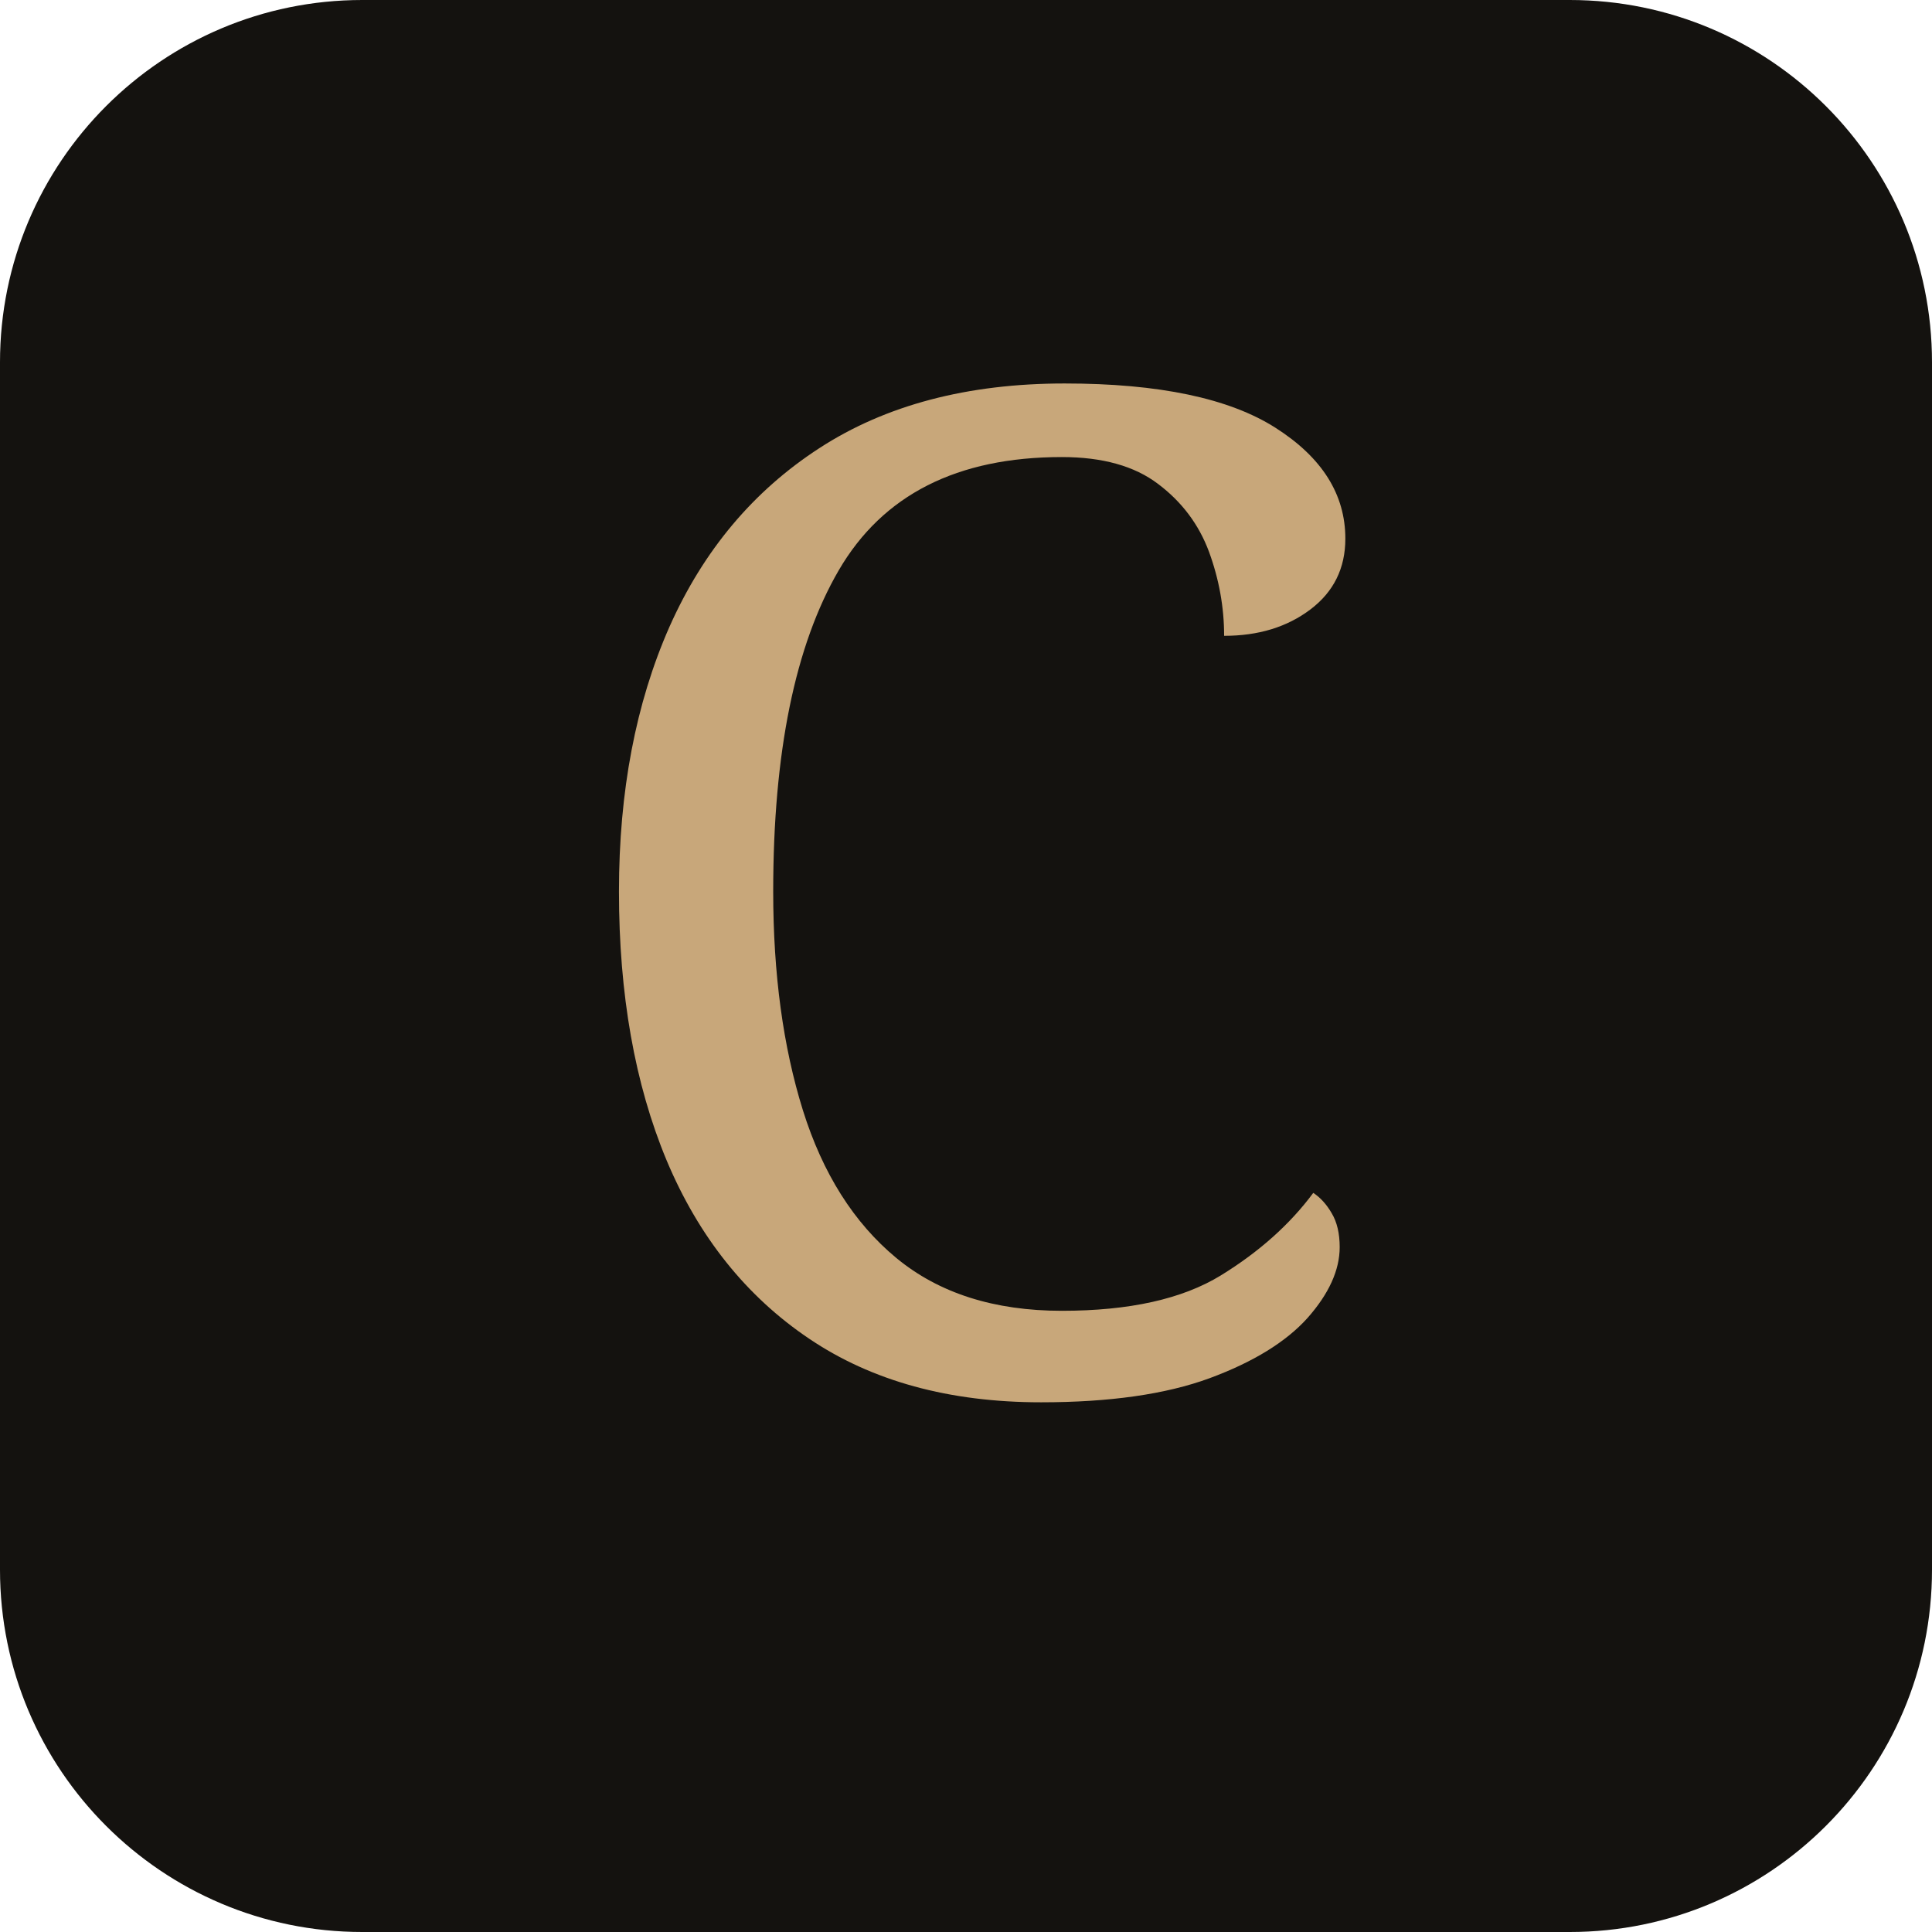
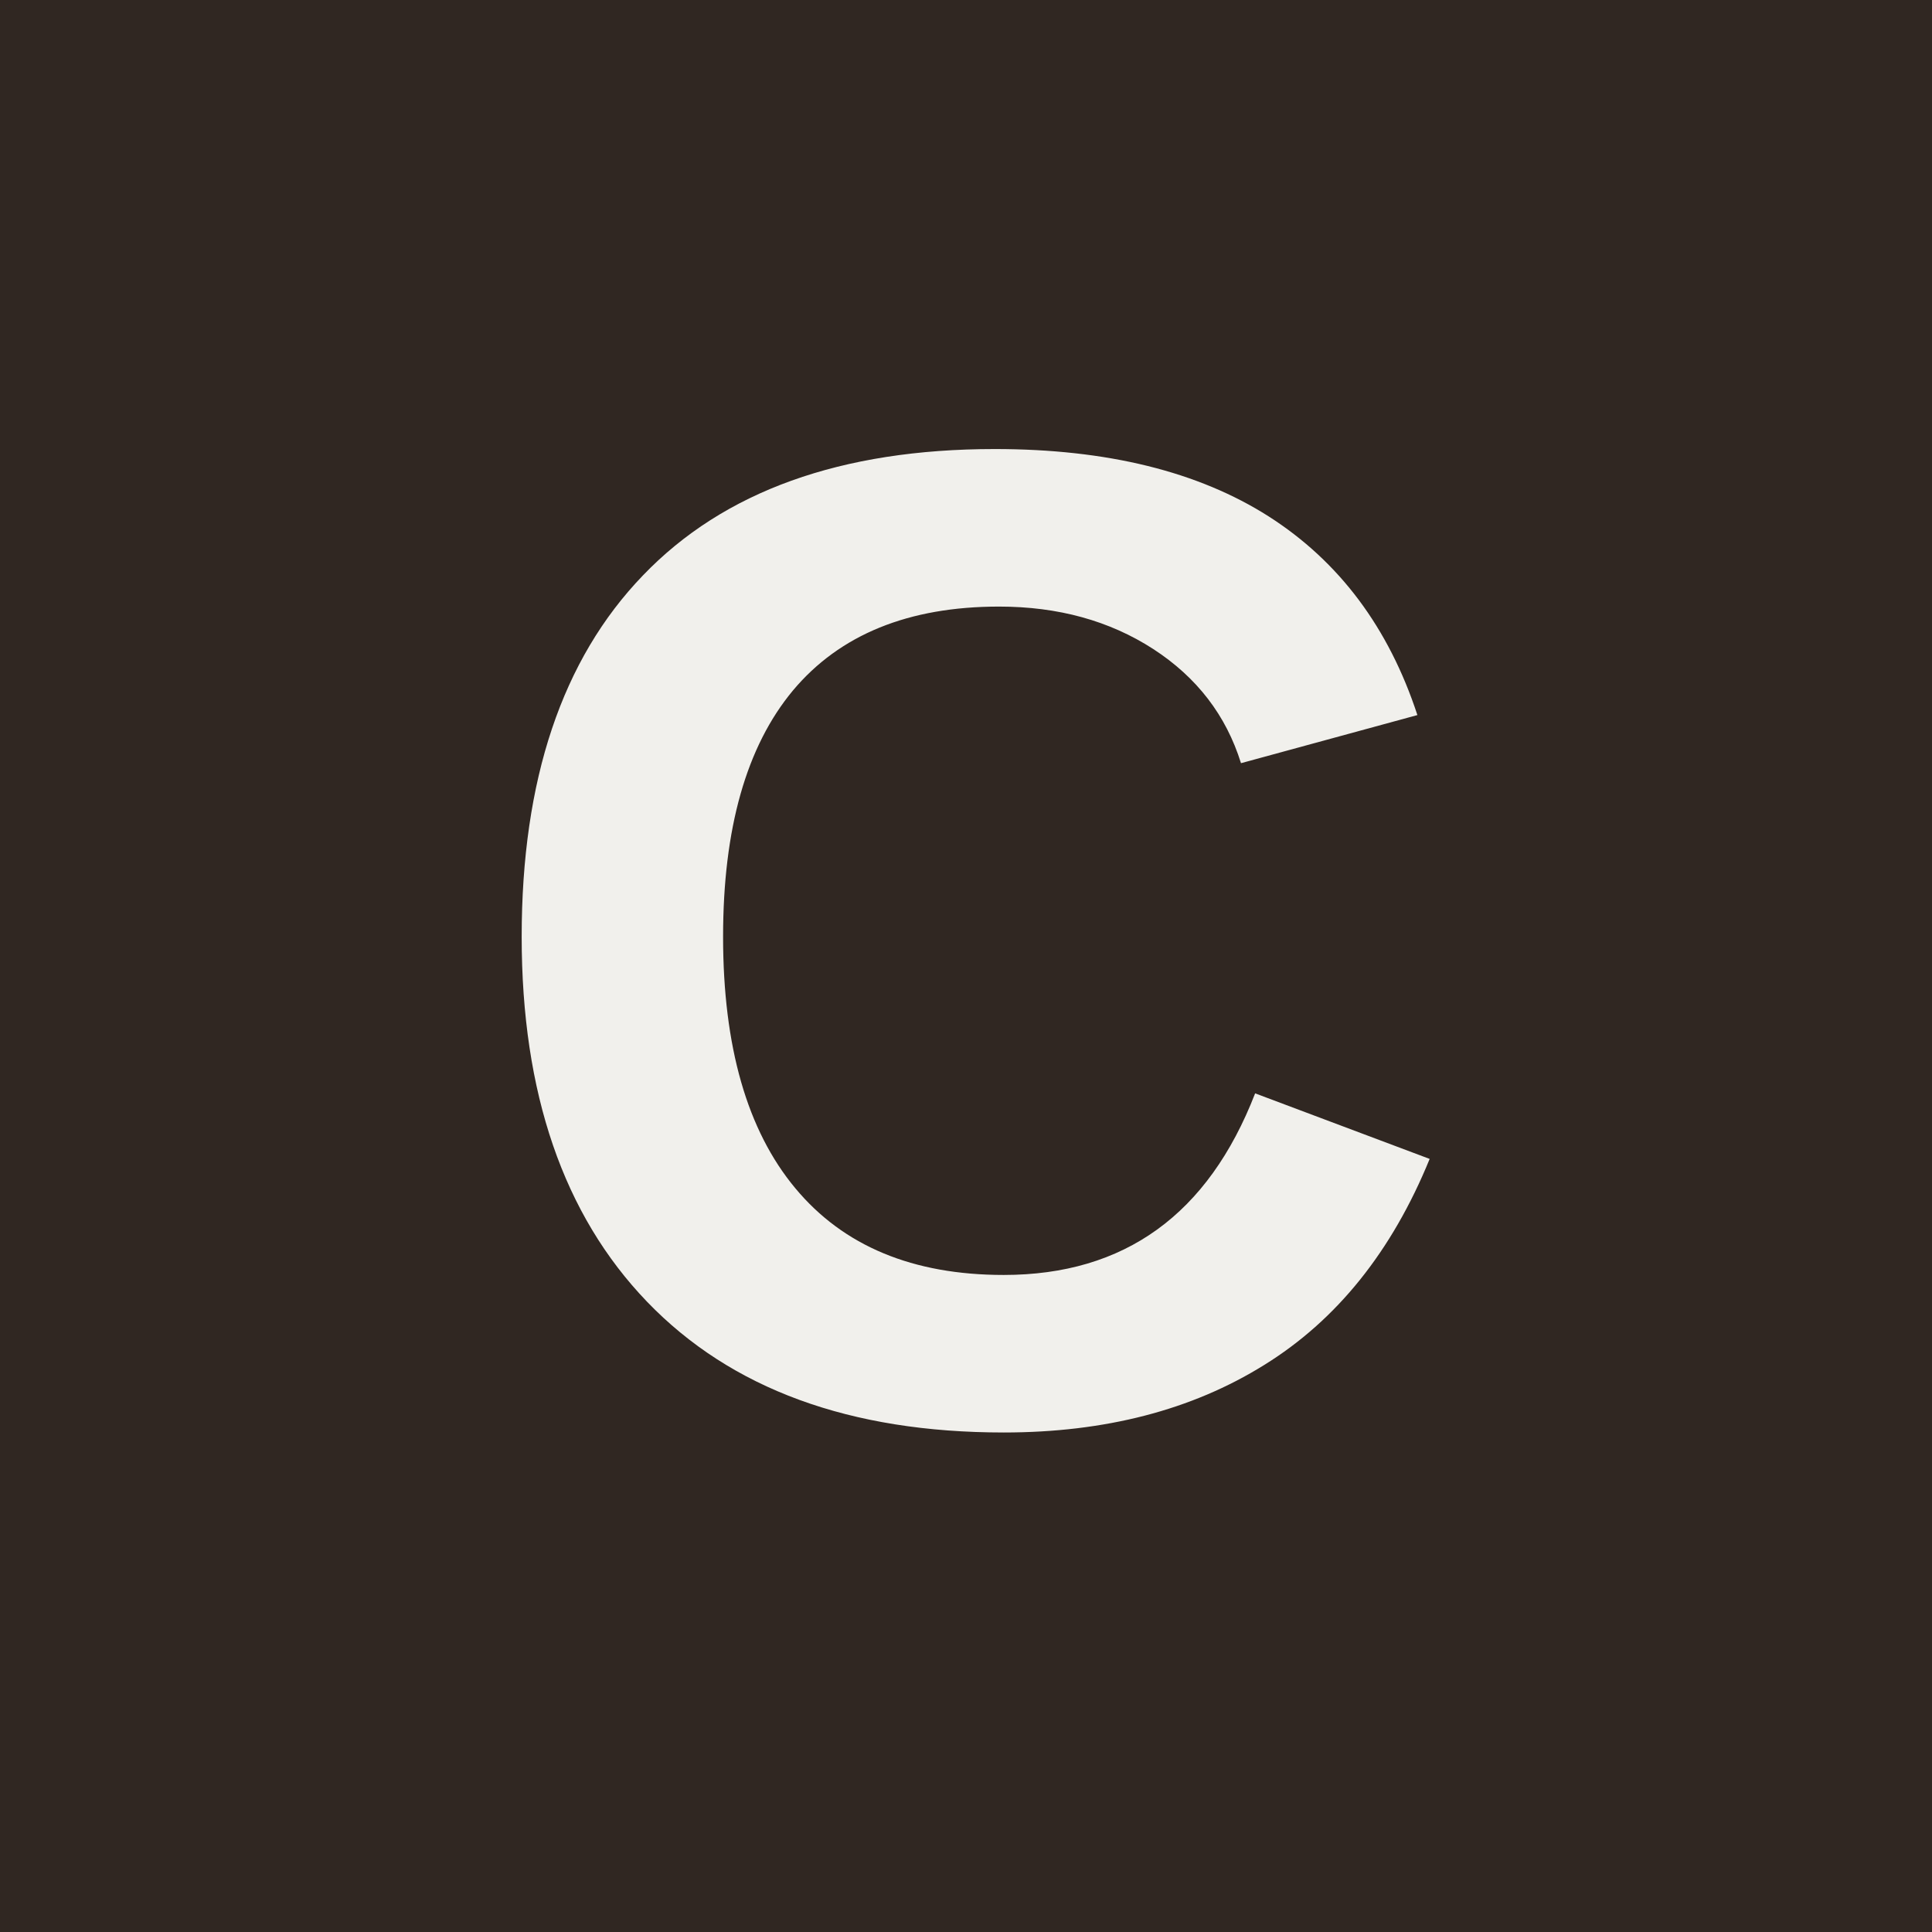
<svg xmlns="http://www.w3.org/2000/svg" viewBox="0 0 64 64">
-   <rect width="64" height="64" rx="12" fill="#14120f" />
-   <text x="32" y="46" text-anchor="middle" font-family="Georgia,serif" font-size="46" fill="#c8a77a">C</text>
+   <rect width="64" height="64" fill="#302722" />
+   <text x="32" y="47" text-anchor="middle" font-family="Arial,sans-serif" font-weight="700" font-size="46" fill="#f1f0ec">C</text>
</svg>
